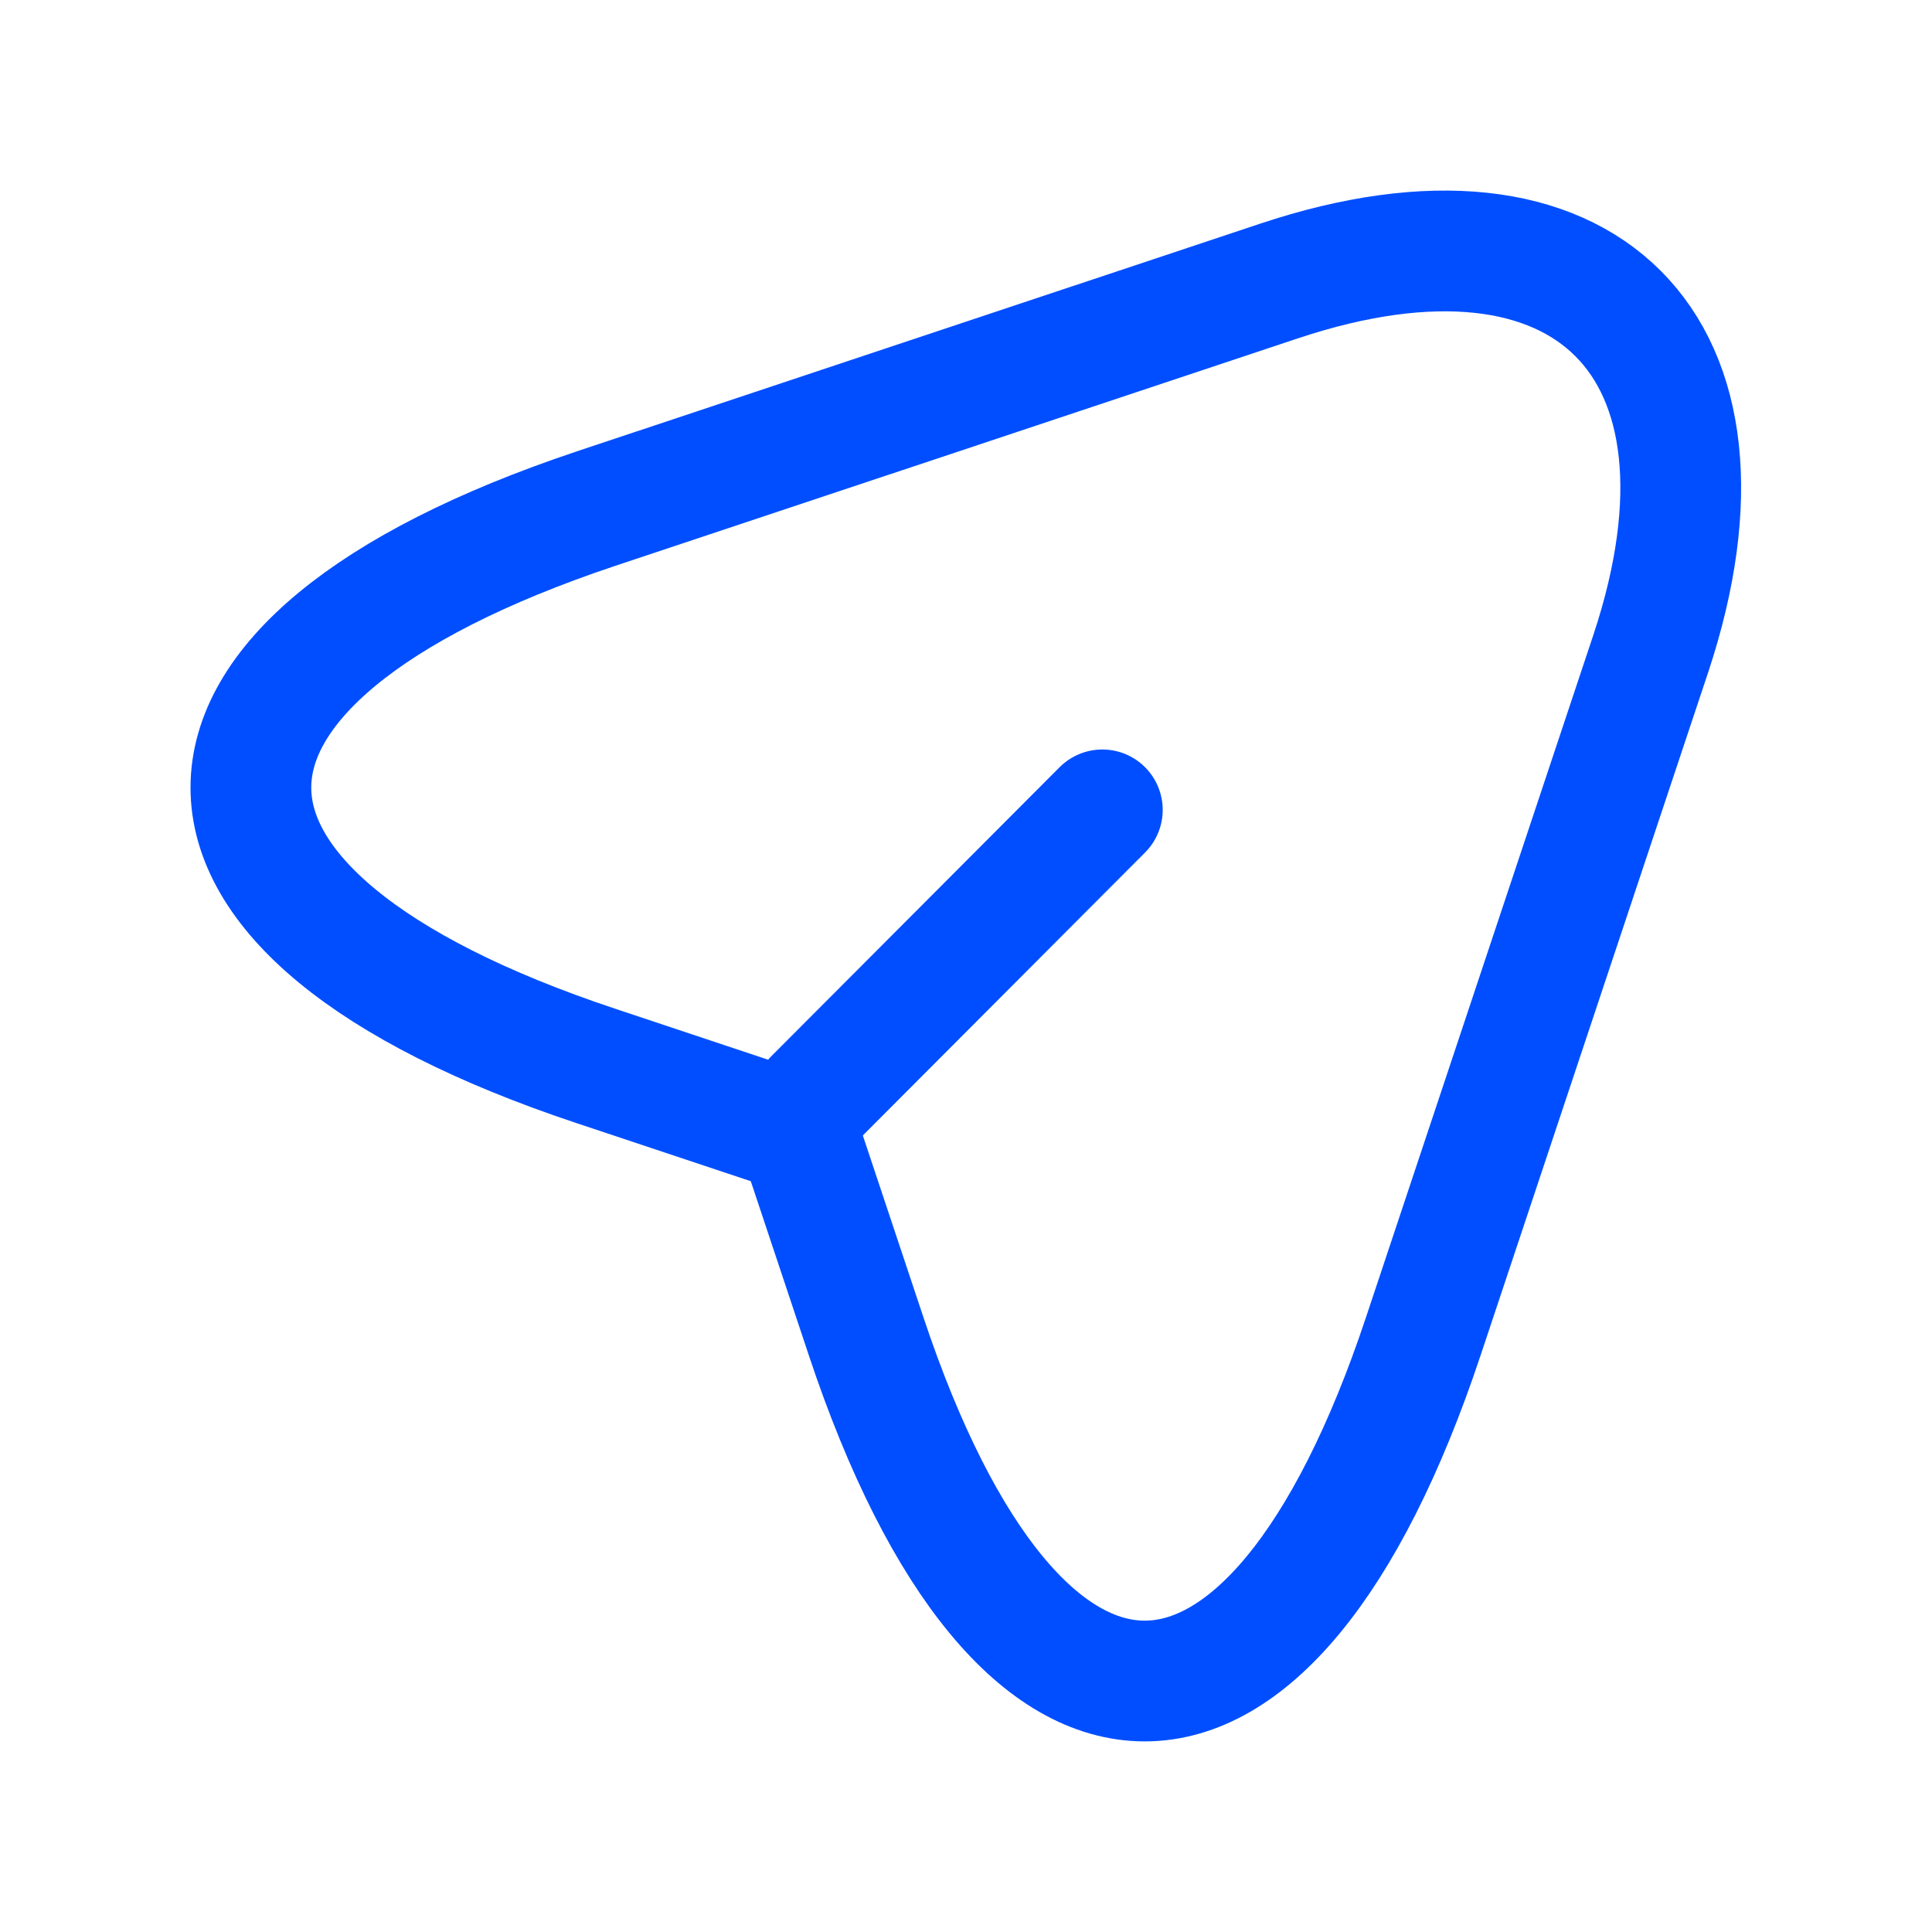
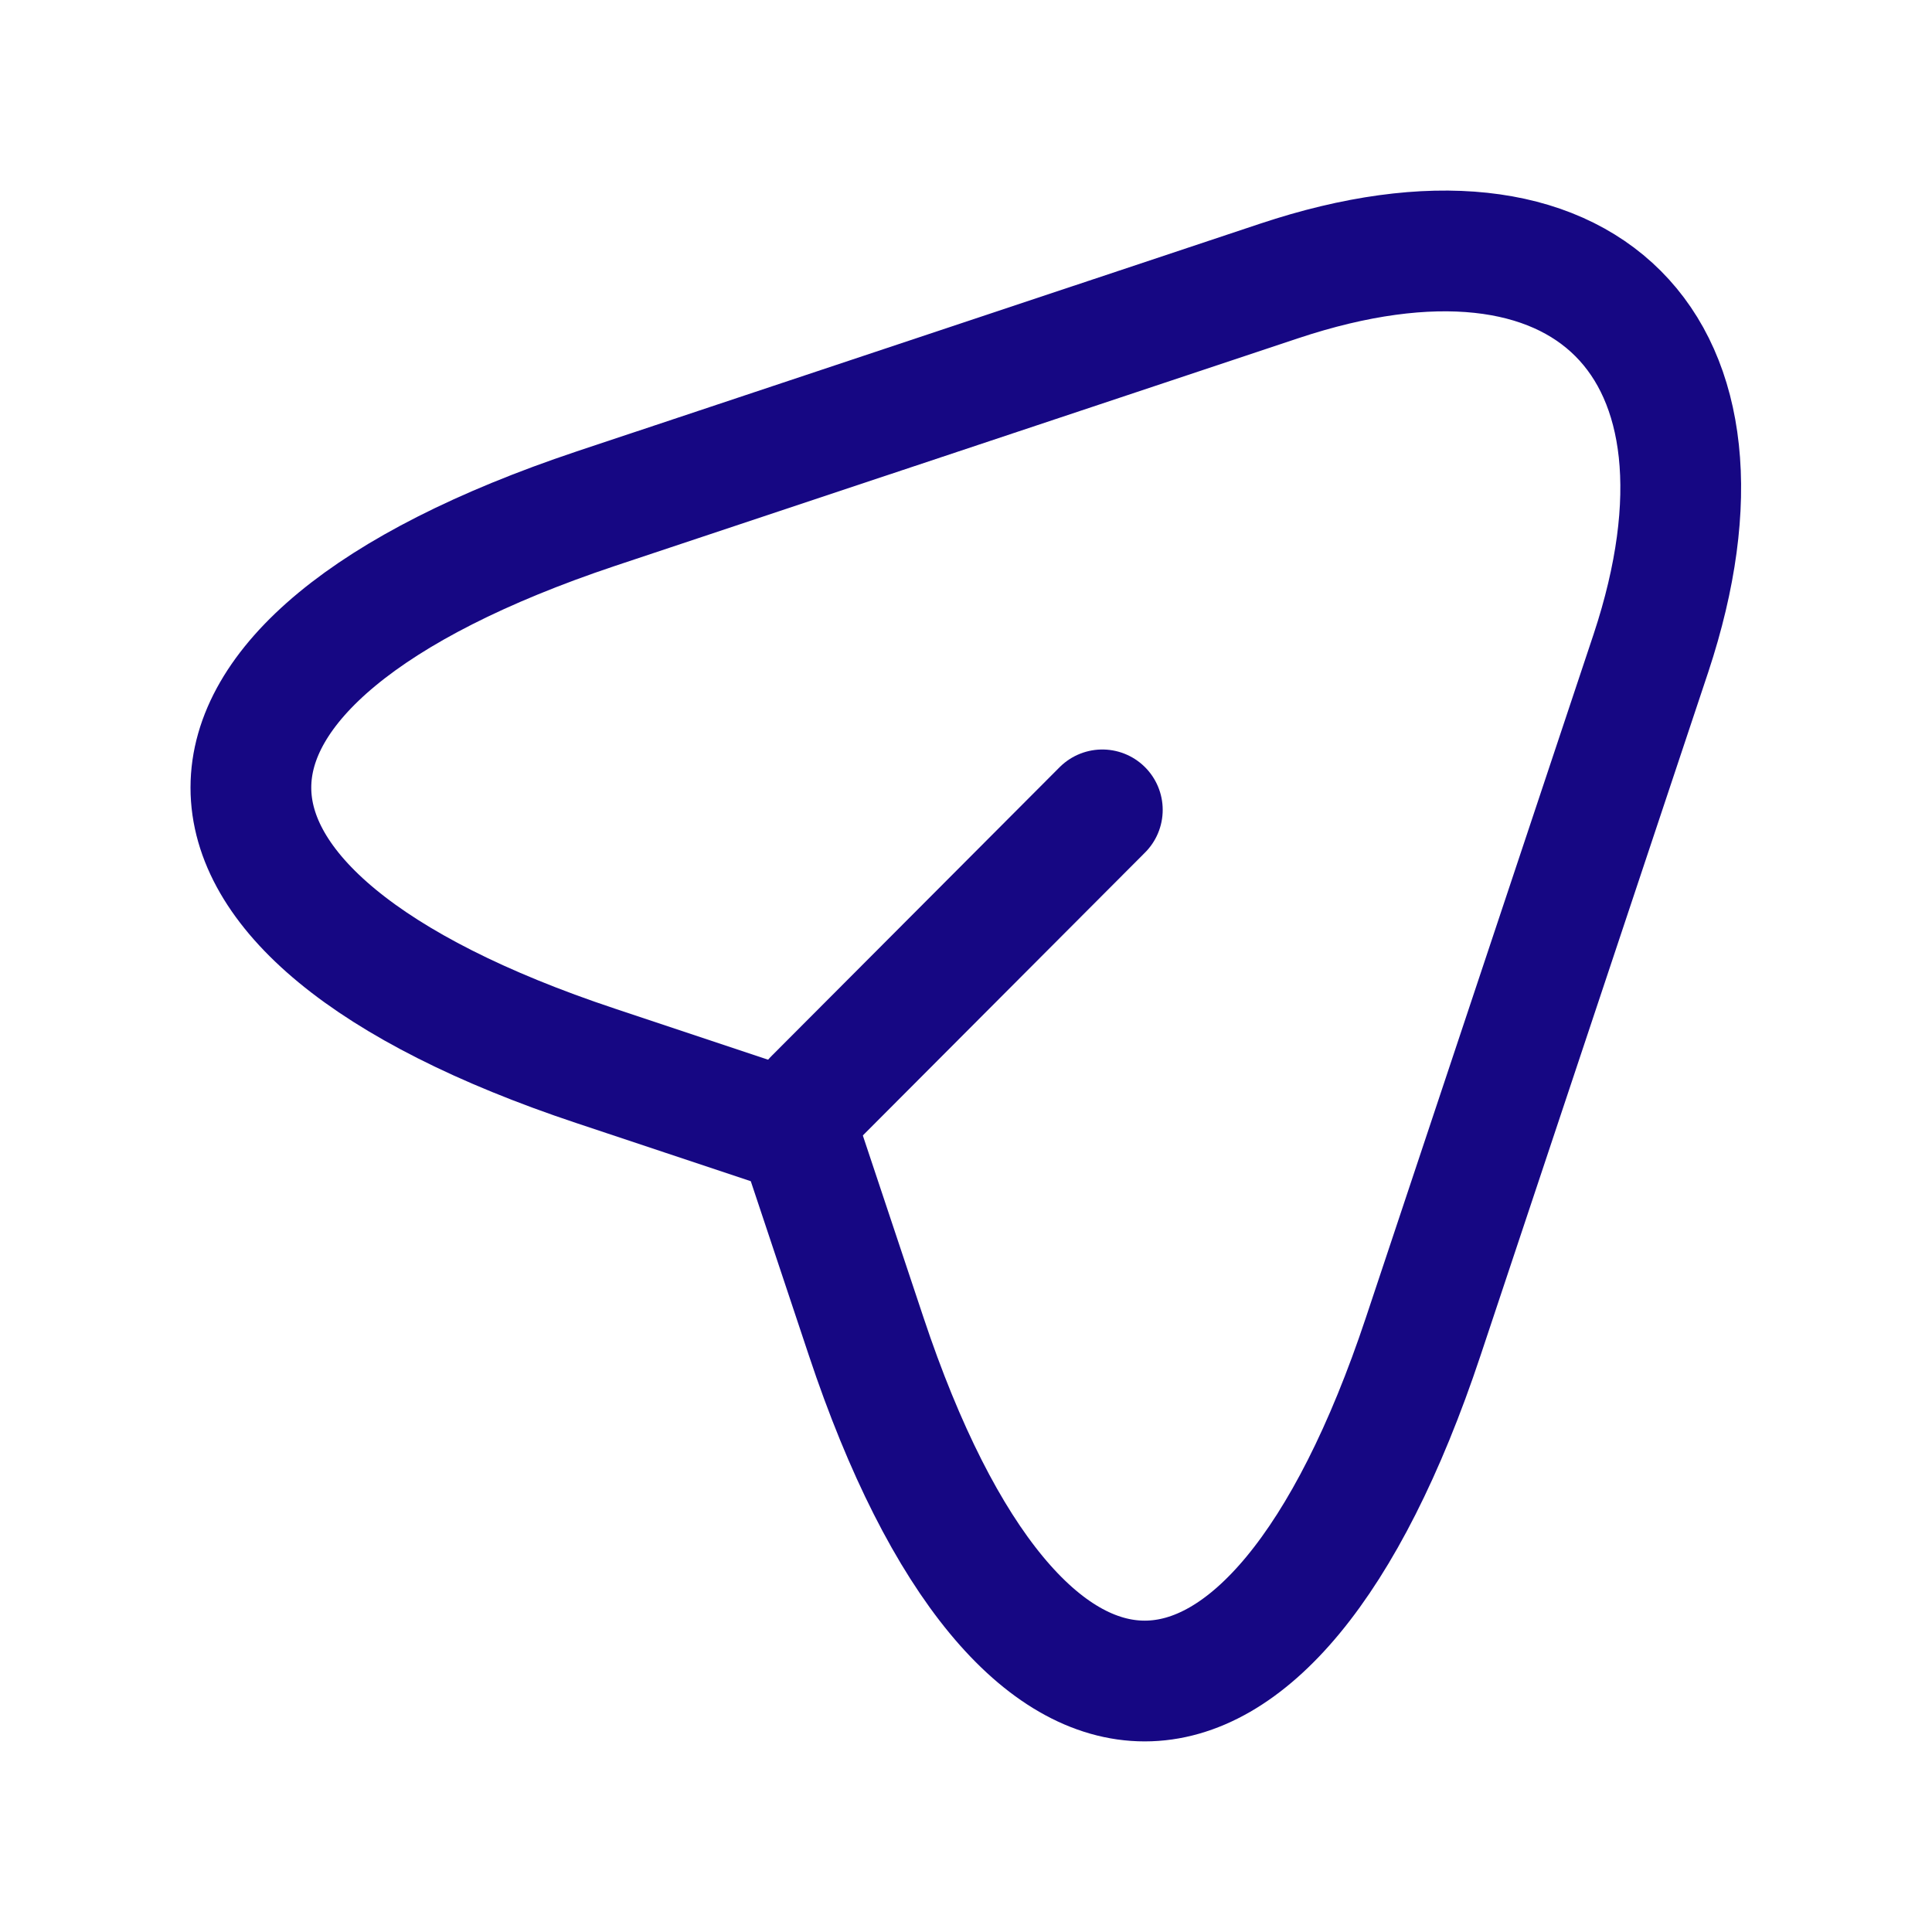
<svg xmlns="http://www.w3.org/2000/svg" width="16" height="16" viewBox="0 0 16 16" fill="none">
-   <path d="M4.933 4.213L10.593 2.327C13.133 1.48 14.513 2.867 13.673 5.407L11.787 11.067C10.52 14.873 8.44 14.873 7.173 11.067L6.613 9.387L4.933 8.827C1.126 7.56 1.126 5.487 4.933 4.213Z" stroke="#004EFF" stroke-linecap="round" stroke-linejoin="round" />
-   <path d="M6.742 9.1L9.129 6.707" stroke="#004EFF" stroke-linecap="round" stroke-linejoin="round" />
+   <path d="M4.933 4.213L10.593 2.327C13.133 1.48 14.513 2.867 13.673 5.407L11.787 11.067C10.52 14.873 8.44 14.873 7.173 11.067L6.613 9.387L4.933 8.827C1.126 7.56 1.126 5.487 4.933 4.213Z" stroke="#160783" stroke-linecap="round" stroke-linejoin="round" />
+   <path d="M6.742 9.1L9.129 6.707" stroke="#160783" stroke-linecap="round" stroke-linejoin="round" />
</svg>
